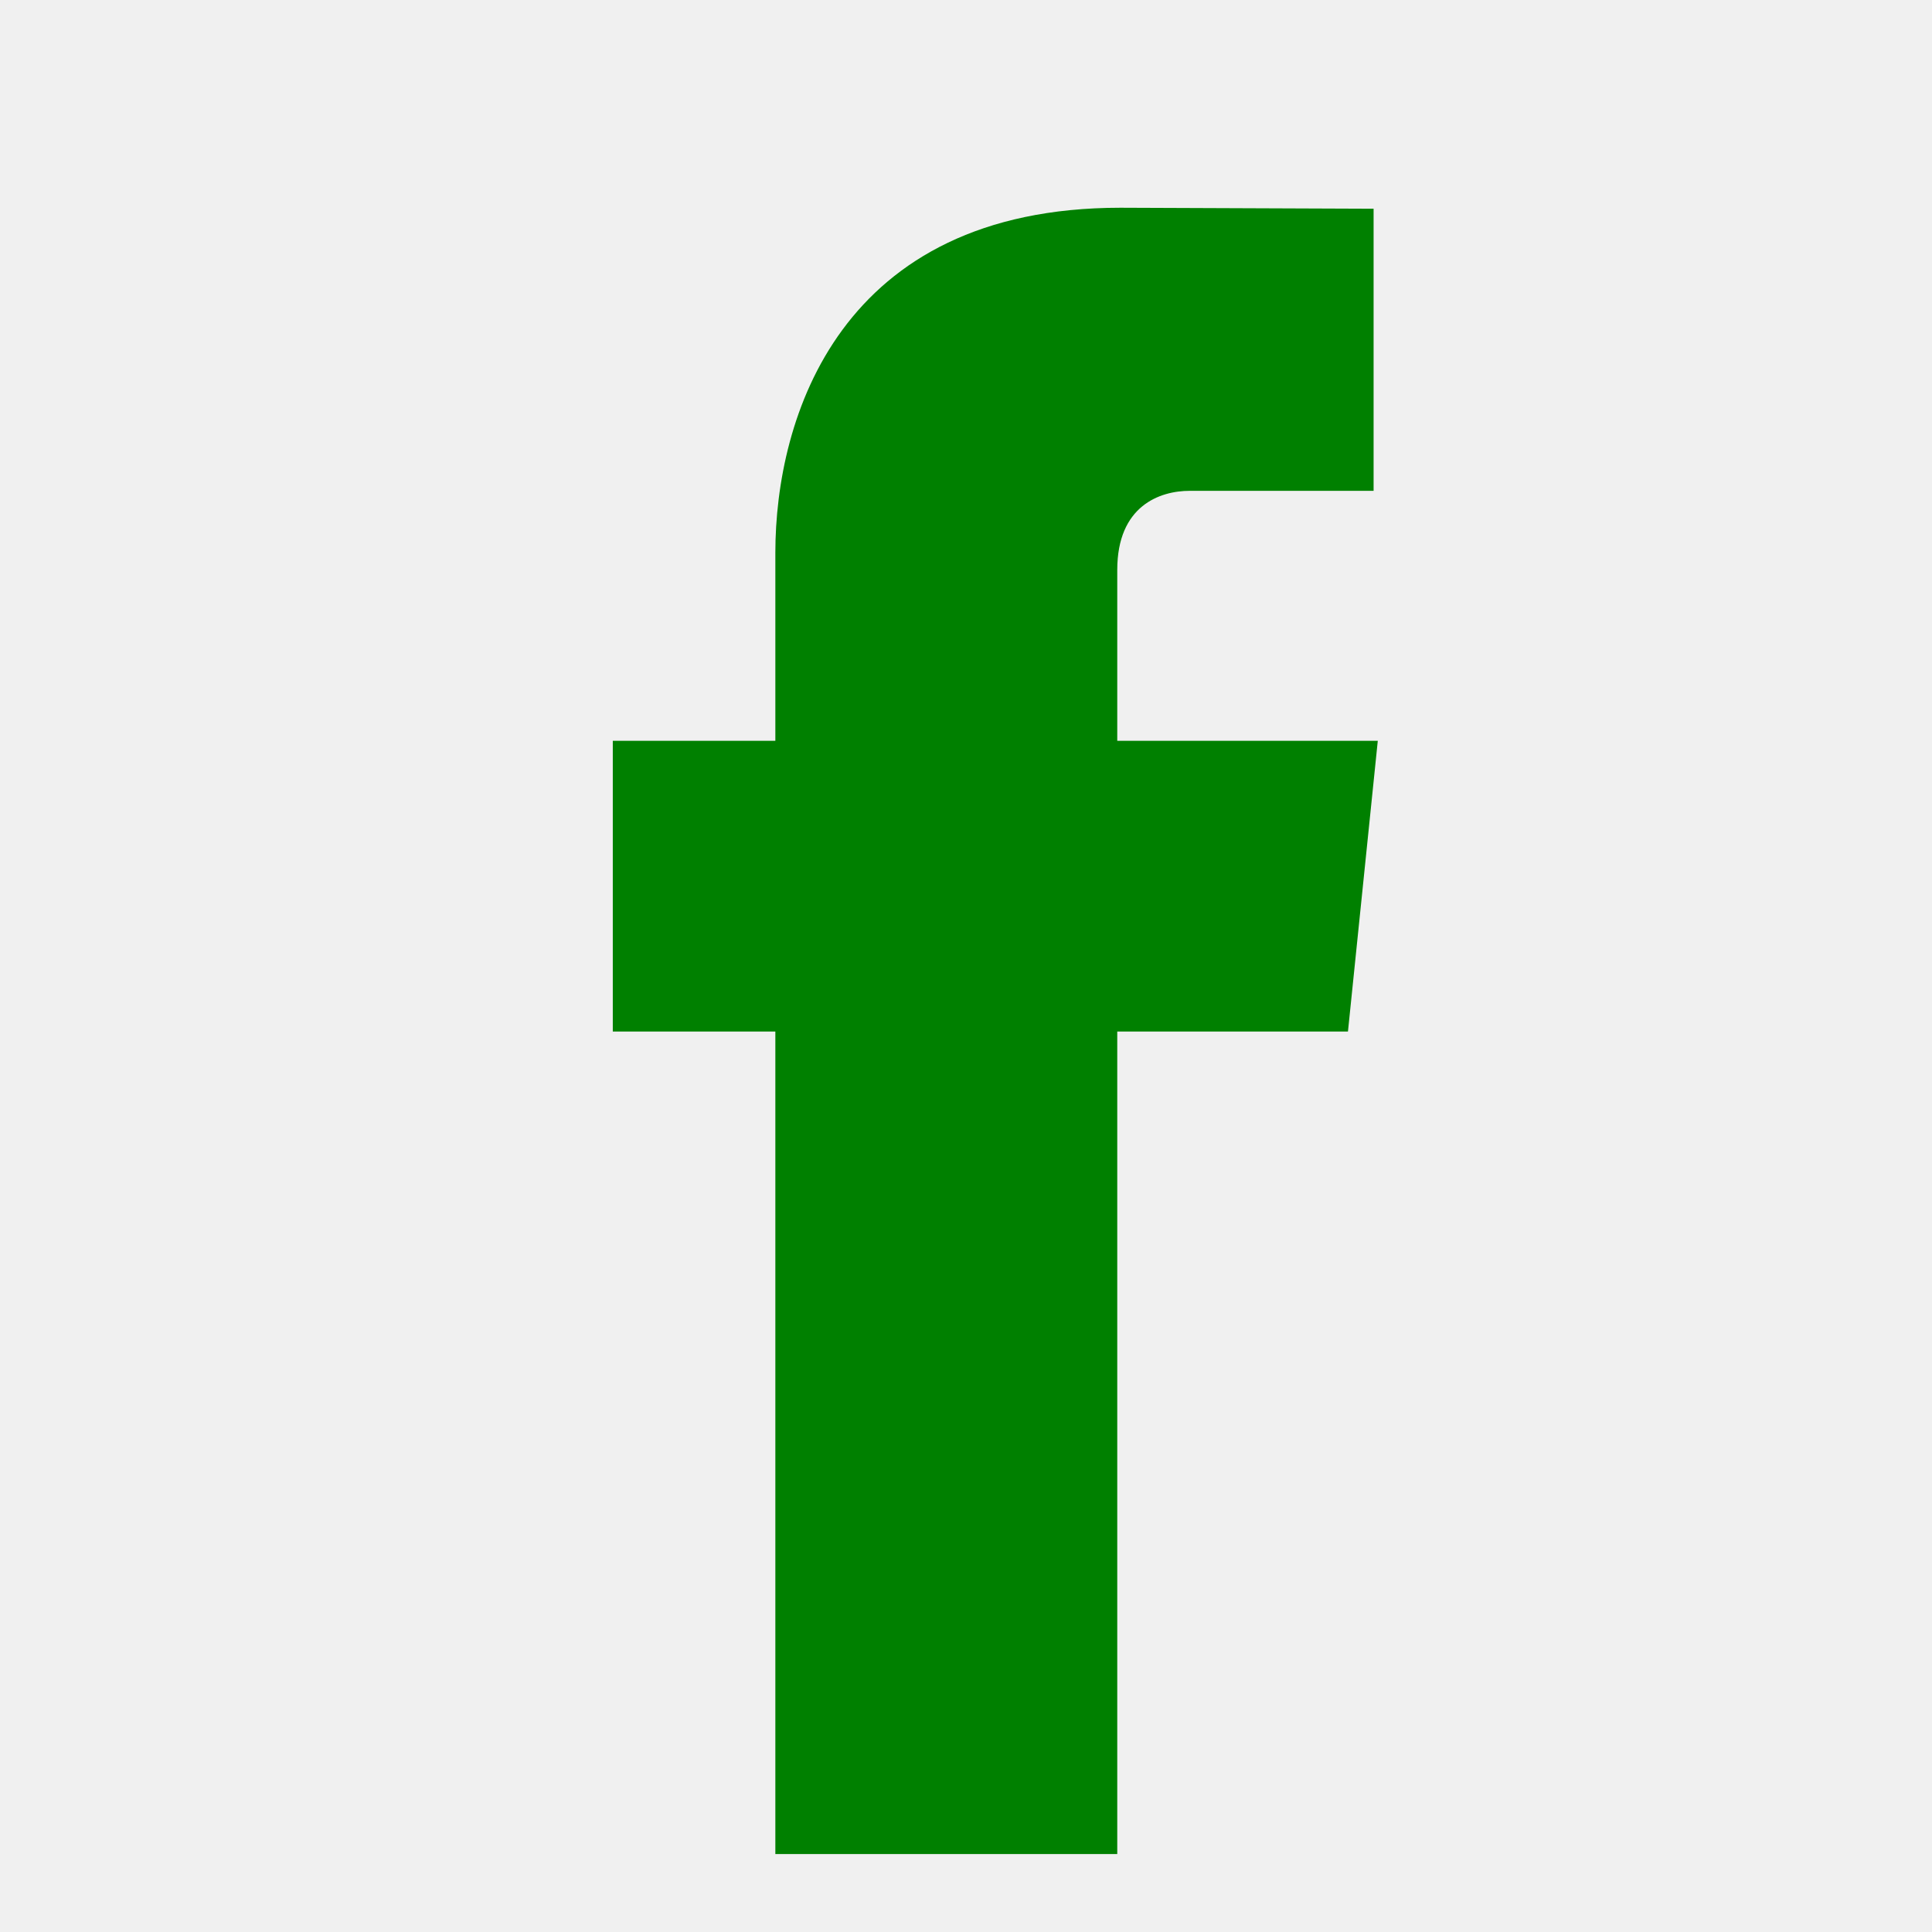
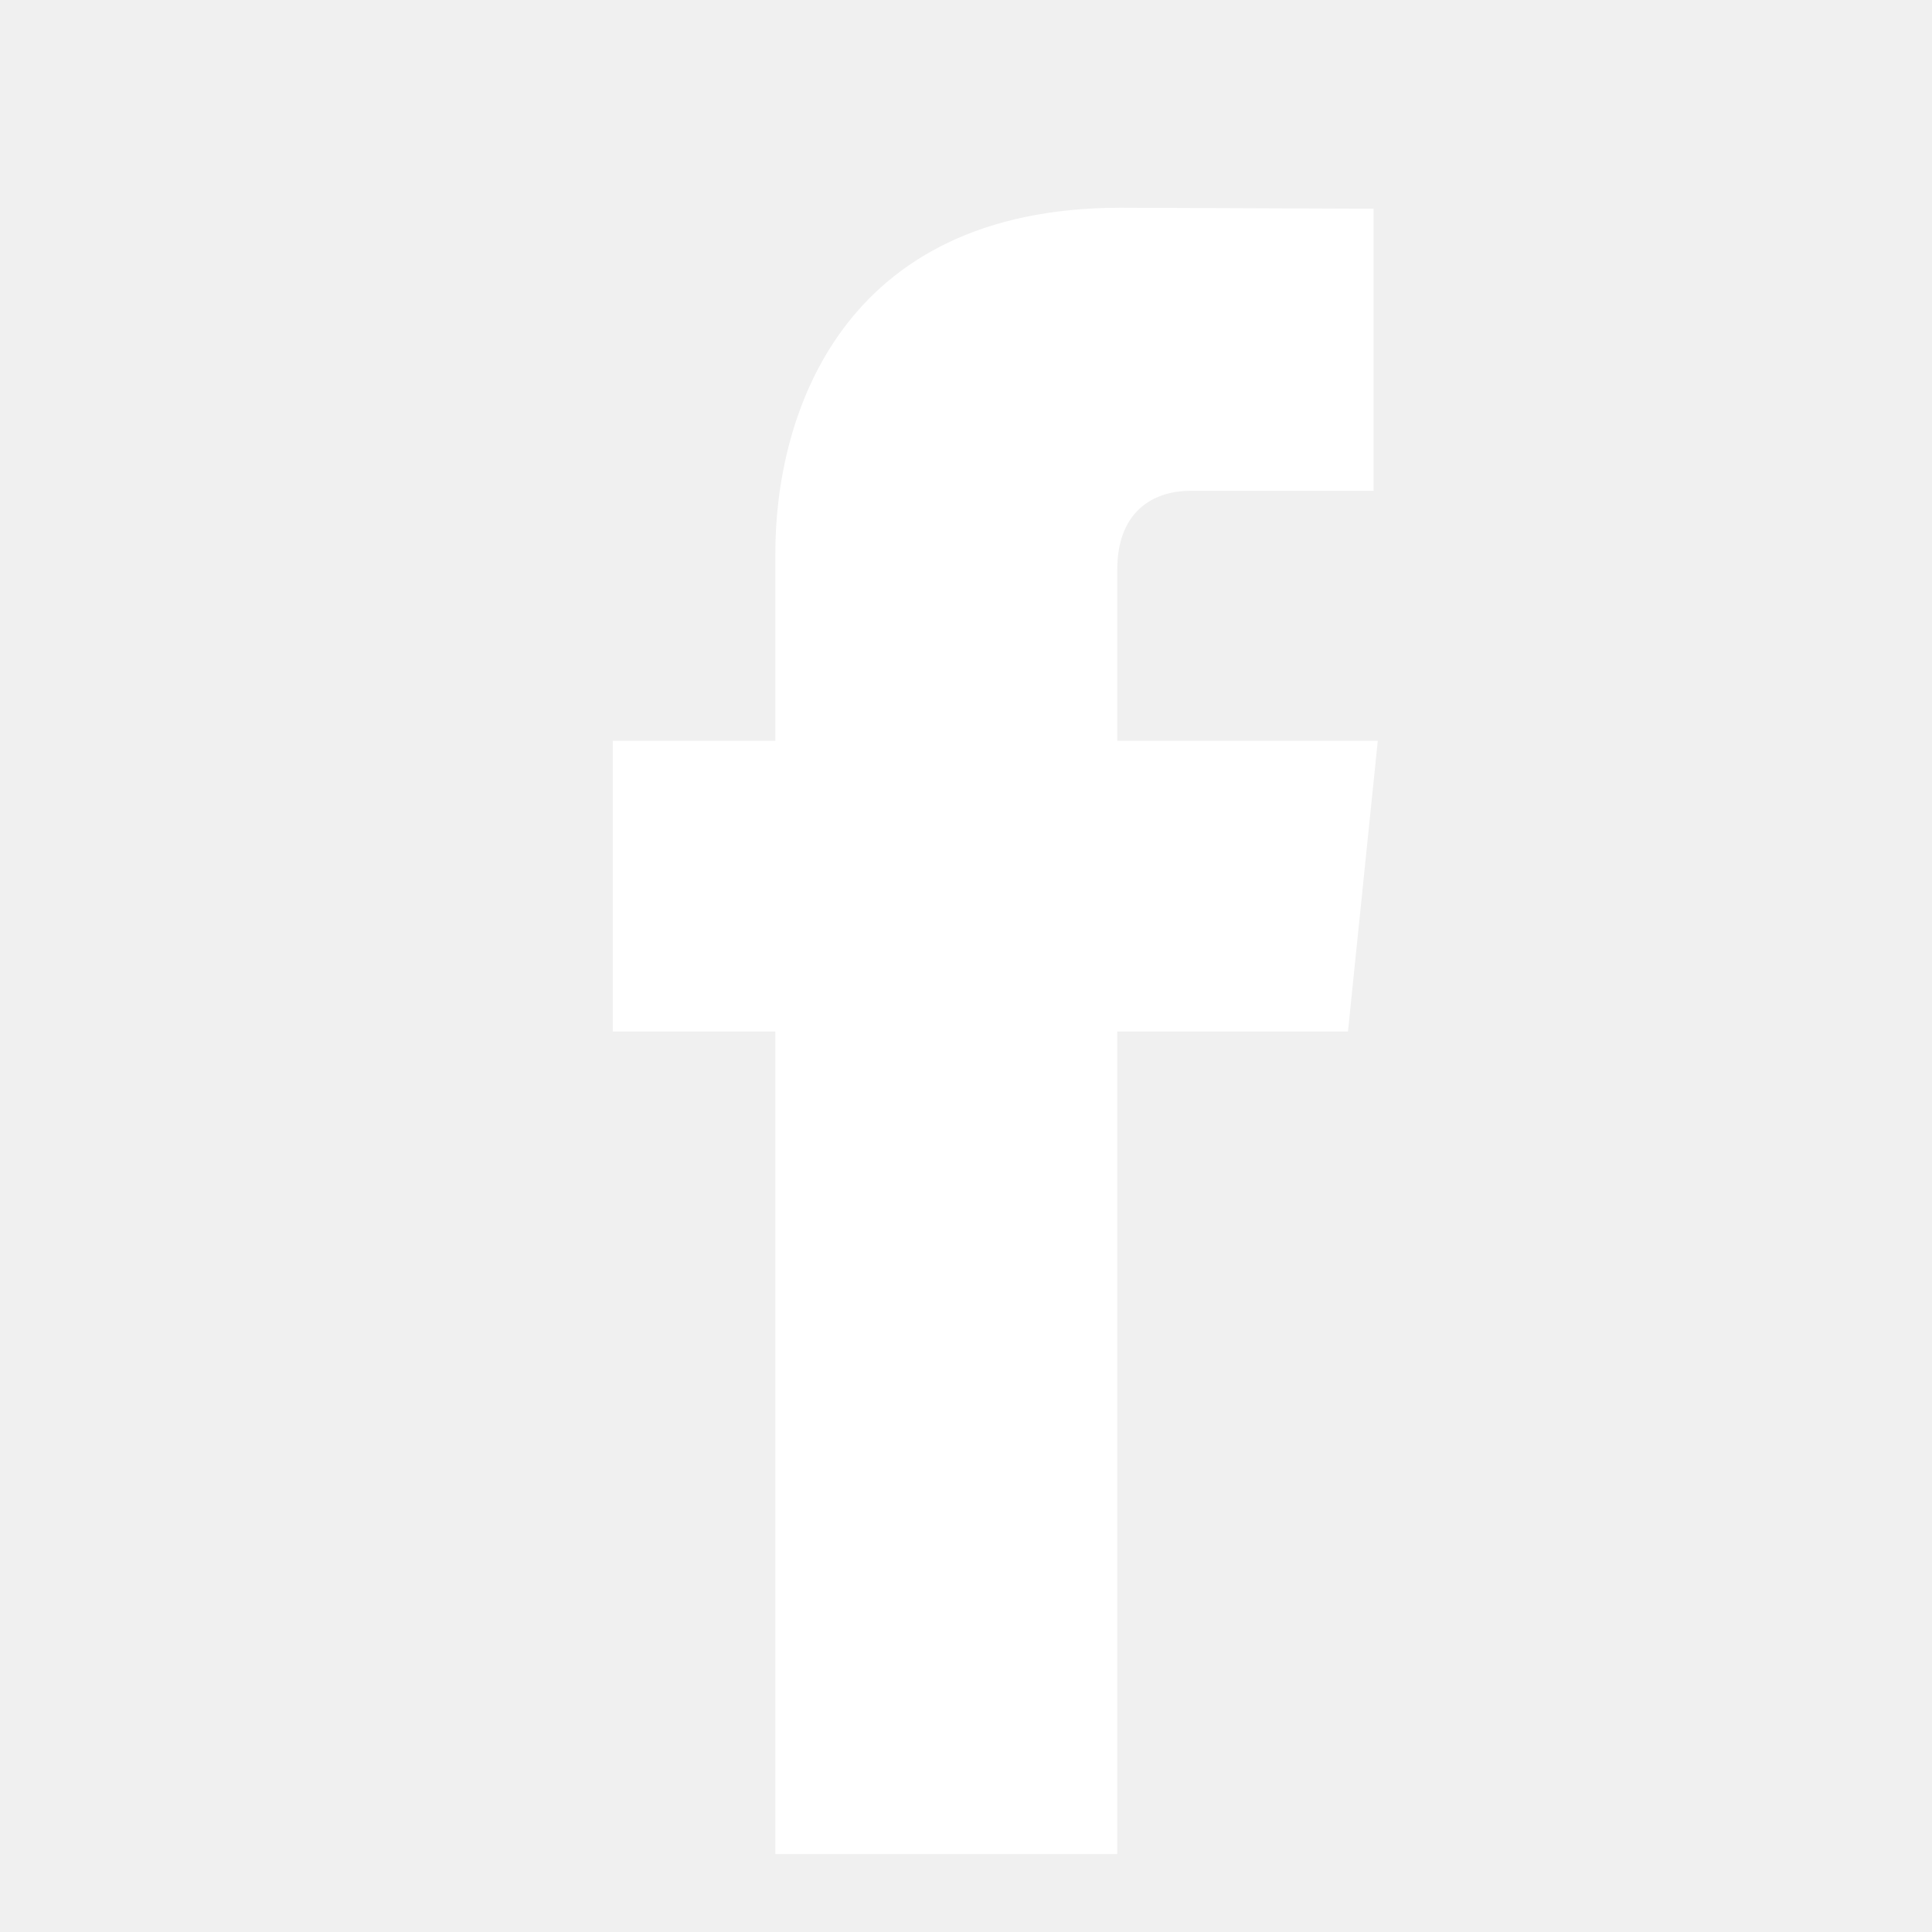
<svg xmlns="http://www.w3.org/2000/svg" enable-background="new 0 0 56.693 56.693" height="56.693px" id="Layer_1" version="1.1" viewBox="0 0 56.693 56.693" width="56.693px" xml:space="preserve">
-   <path fill="green" d="M40.43,21.739h-7.645v-5.014c0-1.883,1.248-2.322,2.127-2.322c0.877,0,5.395,0,5.395,0V6.125l-7.43-0.029  c-8.248,0-10.125,6.174-10.125,10.125v5.518h-4.77v8.53h4.77c0,10.947,0,24.137,0,24.137h10.033c0,0,0-13.32,0-24.137h6.77  L40.43,21.739z" />
+   <path fill="#ffffff" d="M40.43,21.739h-7.645v-5.014c0-1.883,1.248-2.322,2.127-2.322c0.877,0,5.395,0,5.395,0V6.125l-7.43-0.029  c-8.248,0-10.125,6.174-10.125,10.125v5.518h-4.77v8.53h4.77c0,10.947,0,24.137,0,24.137h10.033c0,0,0-13.32,0-24.137h6.77  L40.43,21.739z" />
</svg>
